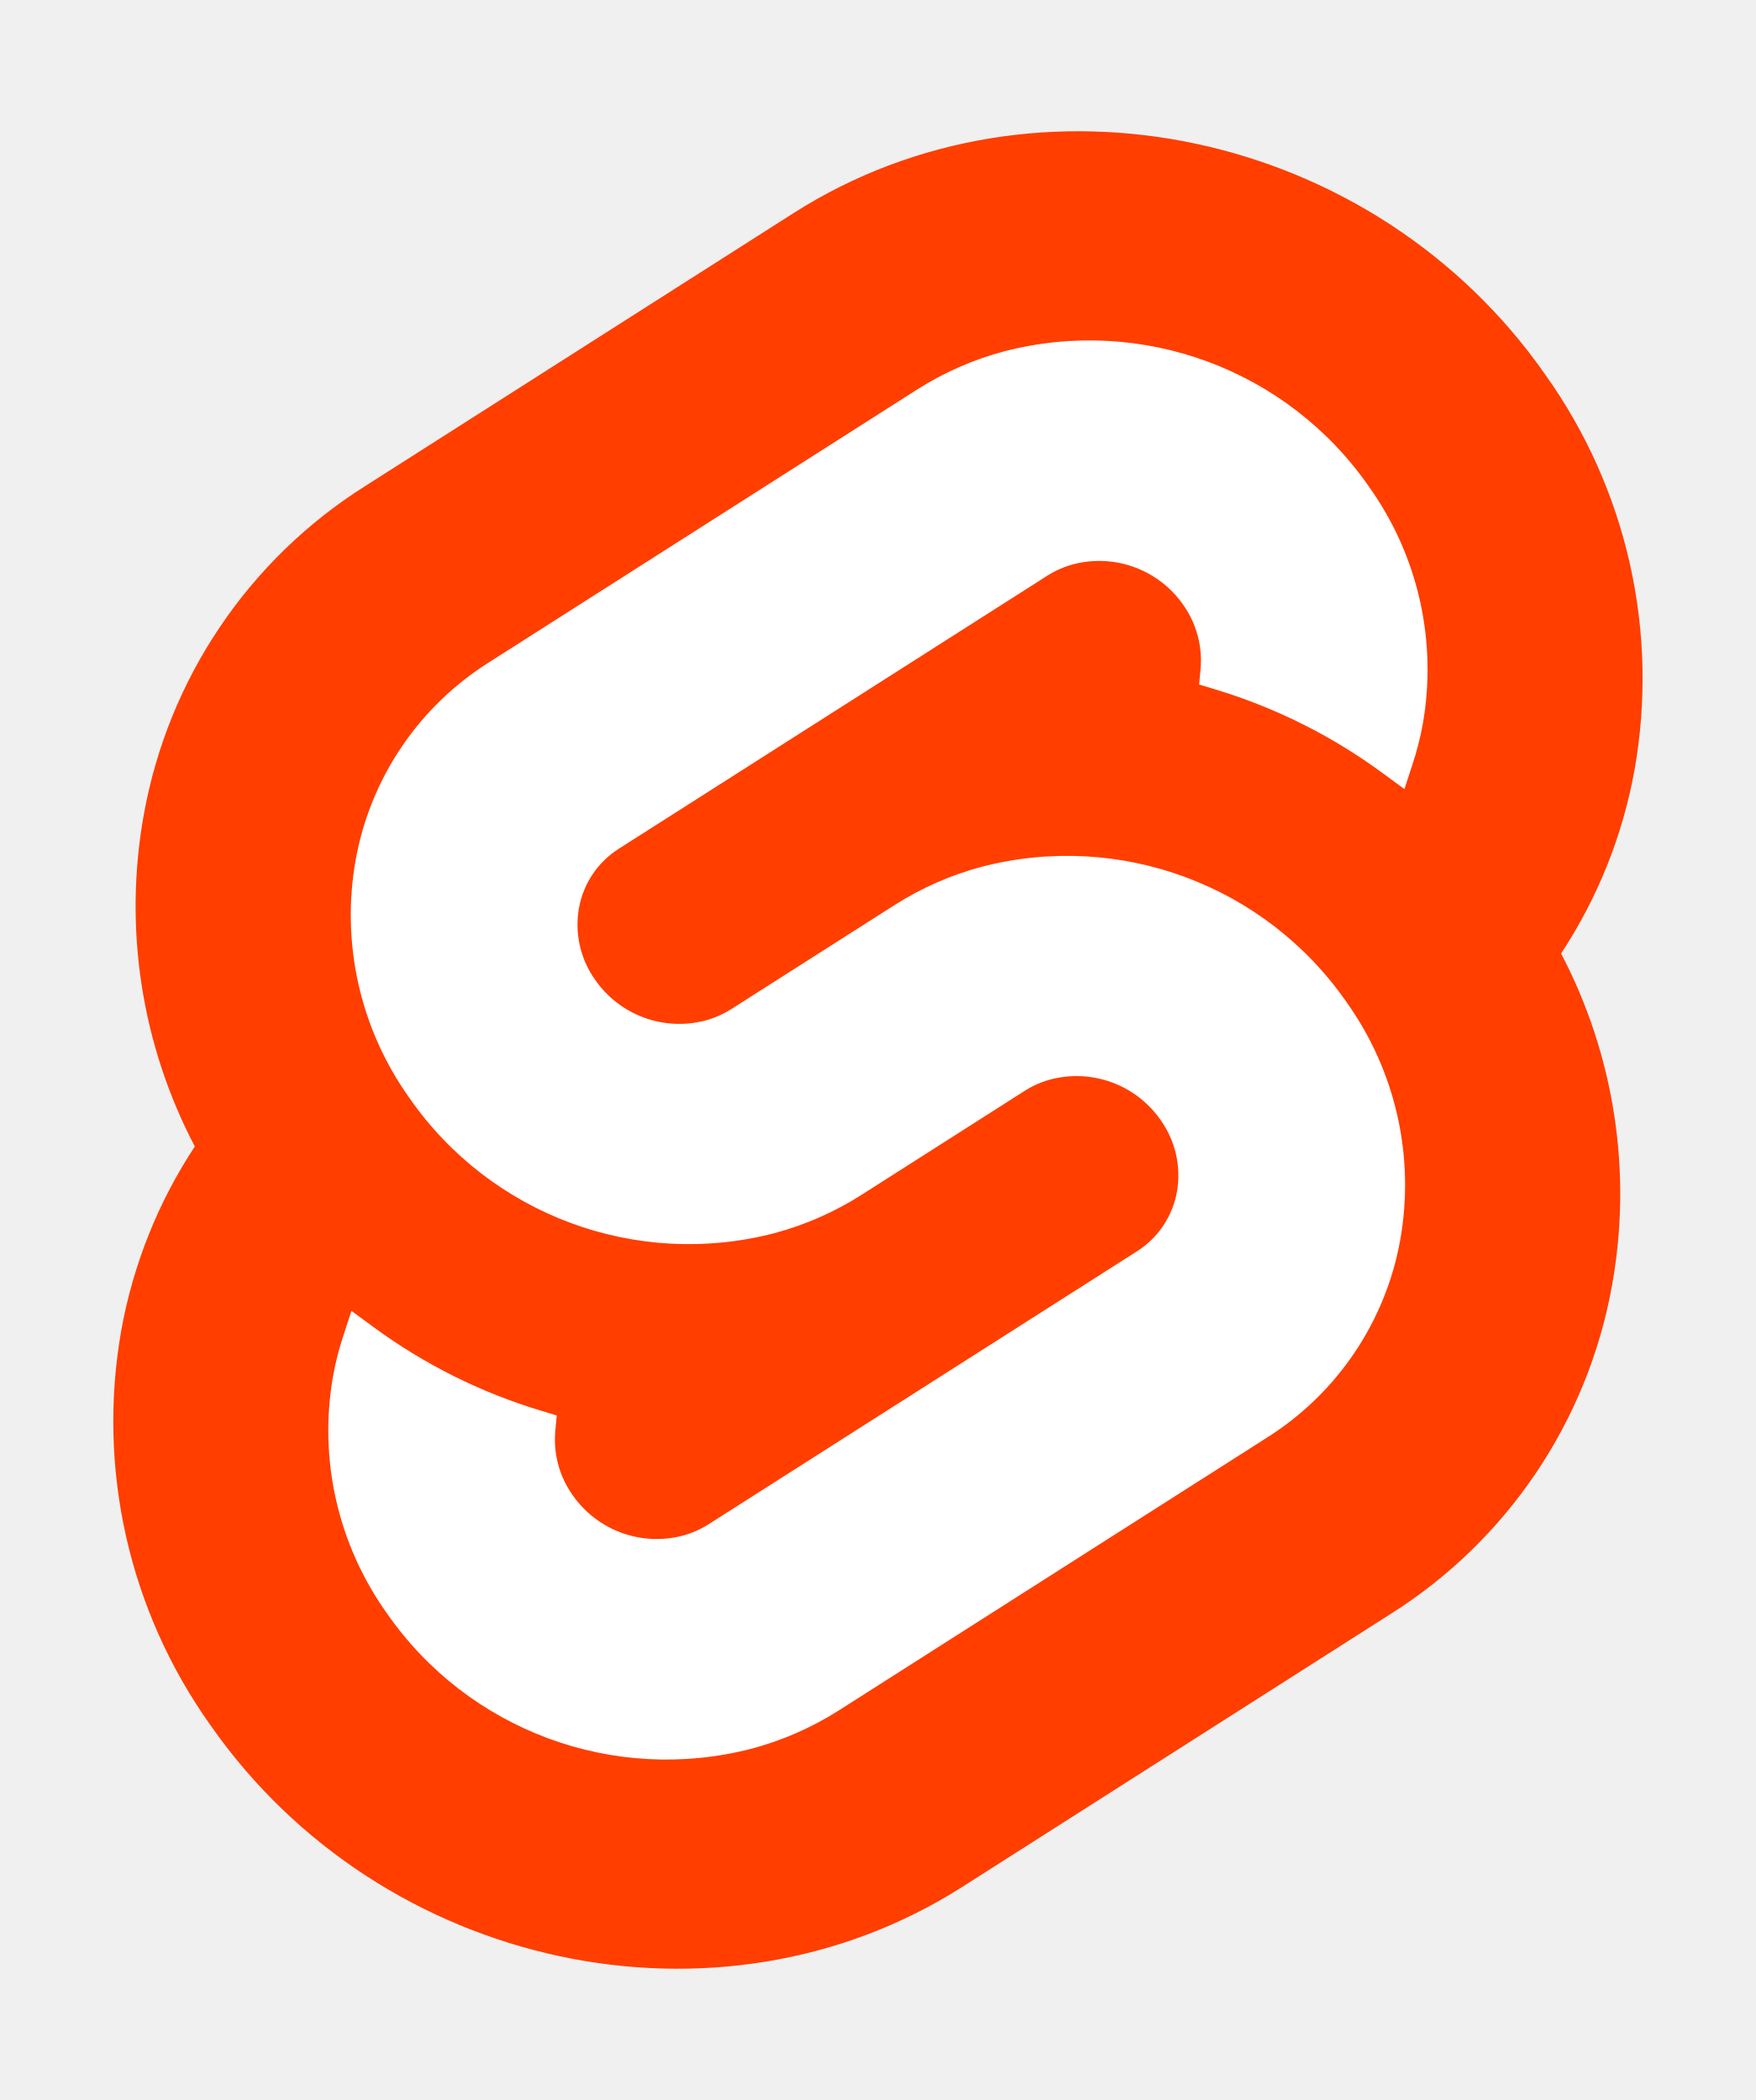
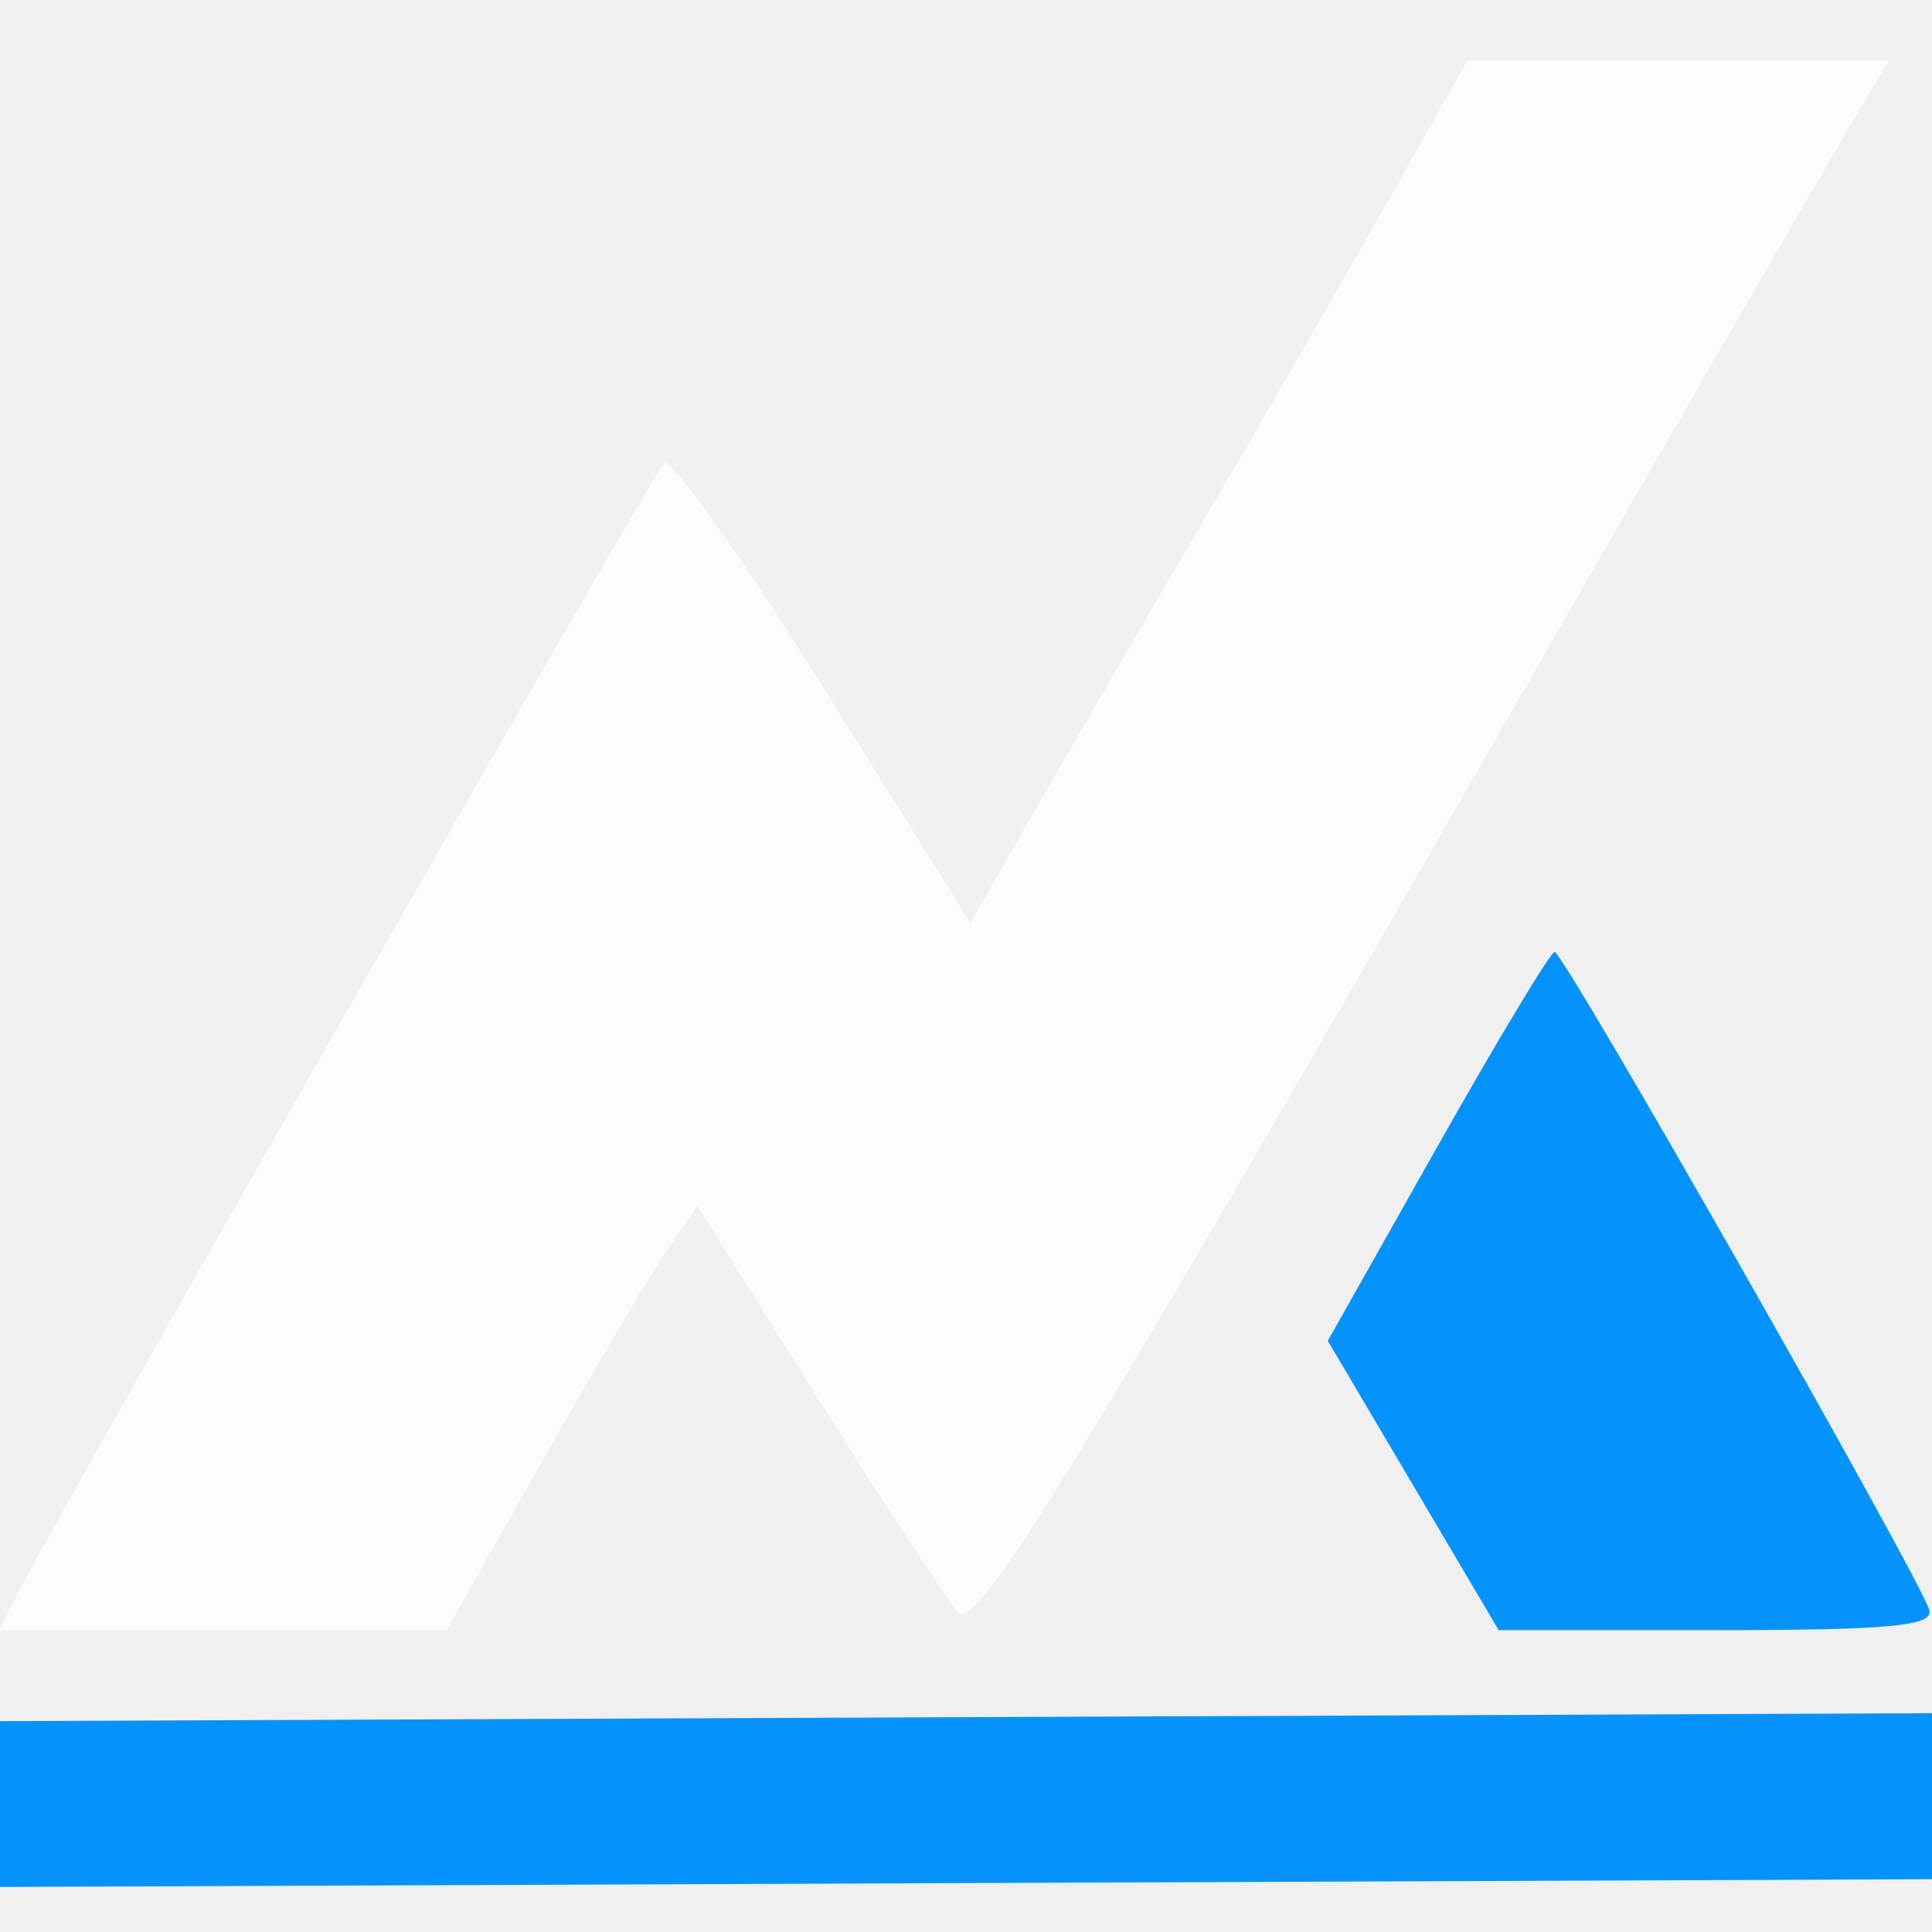
- <svg xmlns="http://www.w3.org/2000/svg" width="107" height="128" viewBox="0 0 107 128">
-   <path d="M94.157 22.819c-10.4-14.885-30.94-19.297-45.792-9.835L22.282 29.608A29.92 29.92 0 0 0 8.764 49.65a31.5 31.5 0 0 0 3.108 20.231 30 30 0 0 0-4.477 11.183 31.9 31.9 0 0 0 5.448 24.116c10.402 14.887 30.942 19.297 45.791 9.835l26.083-16.624A29.92 29.92 0 0 0 98.235 78.35a31.53 31.53 0 0 0-3.105-20.232 30 30 0 0 0 4.474-11.182 31.88 31.88 0 0 0-5.447-24.116" style="fill:#ff3e00" />
-   <path d="M45.817 106.582a20.72 20.72 0 0 1-22.237-8.243 19.17 19.17 0 0 1-3.277-14.503 18 18 0 0 1 .624-2.435l.49-1.498 1.337.981a33.6 33.6 0 0 0 10.203 5.098l.97.294-.09.968a5.85 5.85 0 0 0 1.052 3.878 6.24 6.24 0 0 0 6.695 2.485 5.8 5.8 0 0 0 1.603-.704L69.27 76.28a5.43 5.43 0 0 0 2.45-3.631 5.8 5.8 0 0 0-.987-4.371 6.24 6.24 0 0 0-6.698-2.487 5.7 5.7 0 0 0-1.6.704l-9.953 6.345a19 19 0 0 1-5.296 2.326 20.72 20.72 0 0 1-22.237-8.243 19.17 19.17 0 0 1-3.277-14.502 17.99 17.99 0 0 1 8.13-12.052l26.081-16.623a19 19 0 0 1 5.3-2.329 20.72 20.72 0 0 1 22.237 8.243 19.17 19.17 0 0 1 3.277 14.503 18 18 0 0 1-.624 2.435l-.49 1.498-1.337-.98a33.6 33.6 0 0 0-10.203-5.1l-.97-.294.09-.968a5.86 5.86 0 0 0-1.052-3.878 6.24 6.24 0 0 0-6.696-2.485 5.8 5.8 0 0 0-1.602.704L37.73 51.72a5.42 5.42 0 0 0-2.449 3.63 5.79 5.79 0 0 0 .986 4.372 6.24 6.24 0 0 0 6.698 2.486 5.8 5.8 0 0 0 1.602-.704l9.952-6.342a19 19 0 0 1 5.295-2.328 20.72 20.72 0 0 1 22.237 8.242 19.17 19.17 0 0 1 3.277 14.503 18 18 0 0 1-8.13 12.053l-26.081 16.622a19 19 0 0 1-5.3 2.328" style="fill:#fff" />
+ <svg xmlns="http://www.w3.org/2000/svg" width="128" height="128" viewBox="0 0 128 128" version="1.1">
+   <path d="M 95.235 75.957 L 87.970 88.830 93.630 98.415 L 99.289 108 113.718 108 C 125.135 108, 128.079 107.726, 127.823 106.686 C 127.359 104.800, 103.599 63.051, 103 63.069 C 102.725 63.077, 99.231 68.876, 95.235 75.957 M 0 119.522 L 0 125.015 64.250 124.757 L 128.500 124.500 128.793 119 L 129.085 113.500 64.543 113.764 L 0 114.029 0 119.522" stroke="none" fill="#0493fc" fill-rule="evenodd" />
+   <path d="M 91.996 13.250 C 89.120 18.337, 83.729 27.675, 80.016 34 C 76.303 40.325, 71.245 49.021, 68.777 53.324 L 64.289 61.147 54.517 45.501 C 49.142 36.896, 44.402 30.225, 43.984 30.678 C 43.164 31.564, 4.387 99.363, 1.619 104.750 L -0.051 108 14.770 108 L 29.592 108 35.960 96.750 C 39.463 90.563, 43.201 84.240, 44.268 82.700 L 46.208 79.899 54.223 92.700 C 58.631 99.740, 62.786 106.085, 63.455 106.801 C 64.736 108.169, 71.143 97.684, 103.966 40.500 C 110.375 29.333, 121.590 9.961, 123.215 7.250 L 125.163 4 111.194 4 L 97.225 4 91.996 13.250" stroke="none" fill="#fcfcfc" fill-rule="evenodd" />
</svg>
